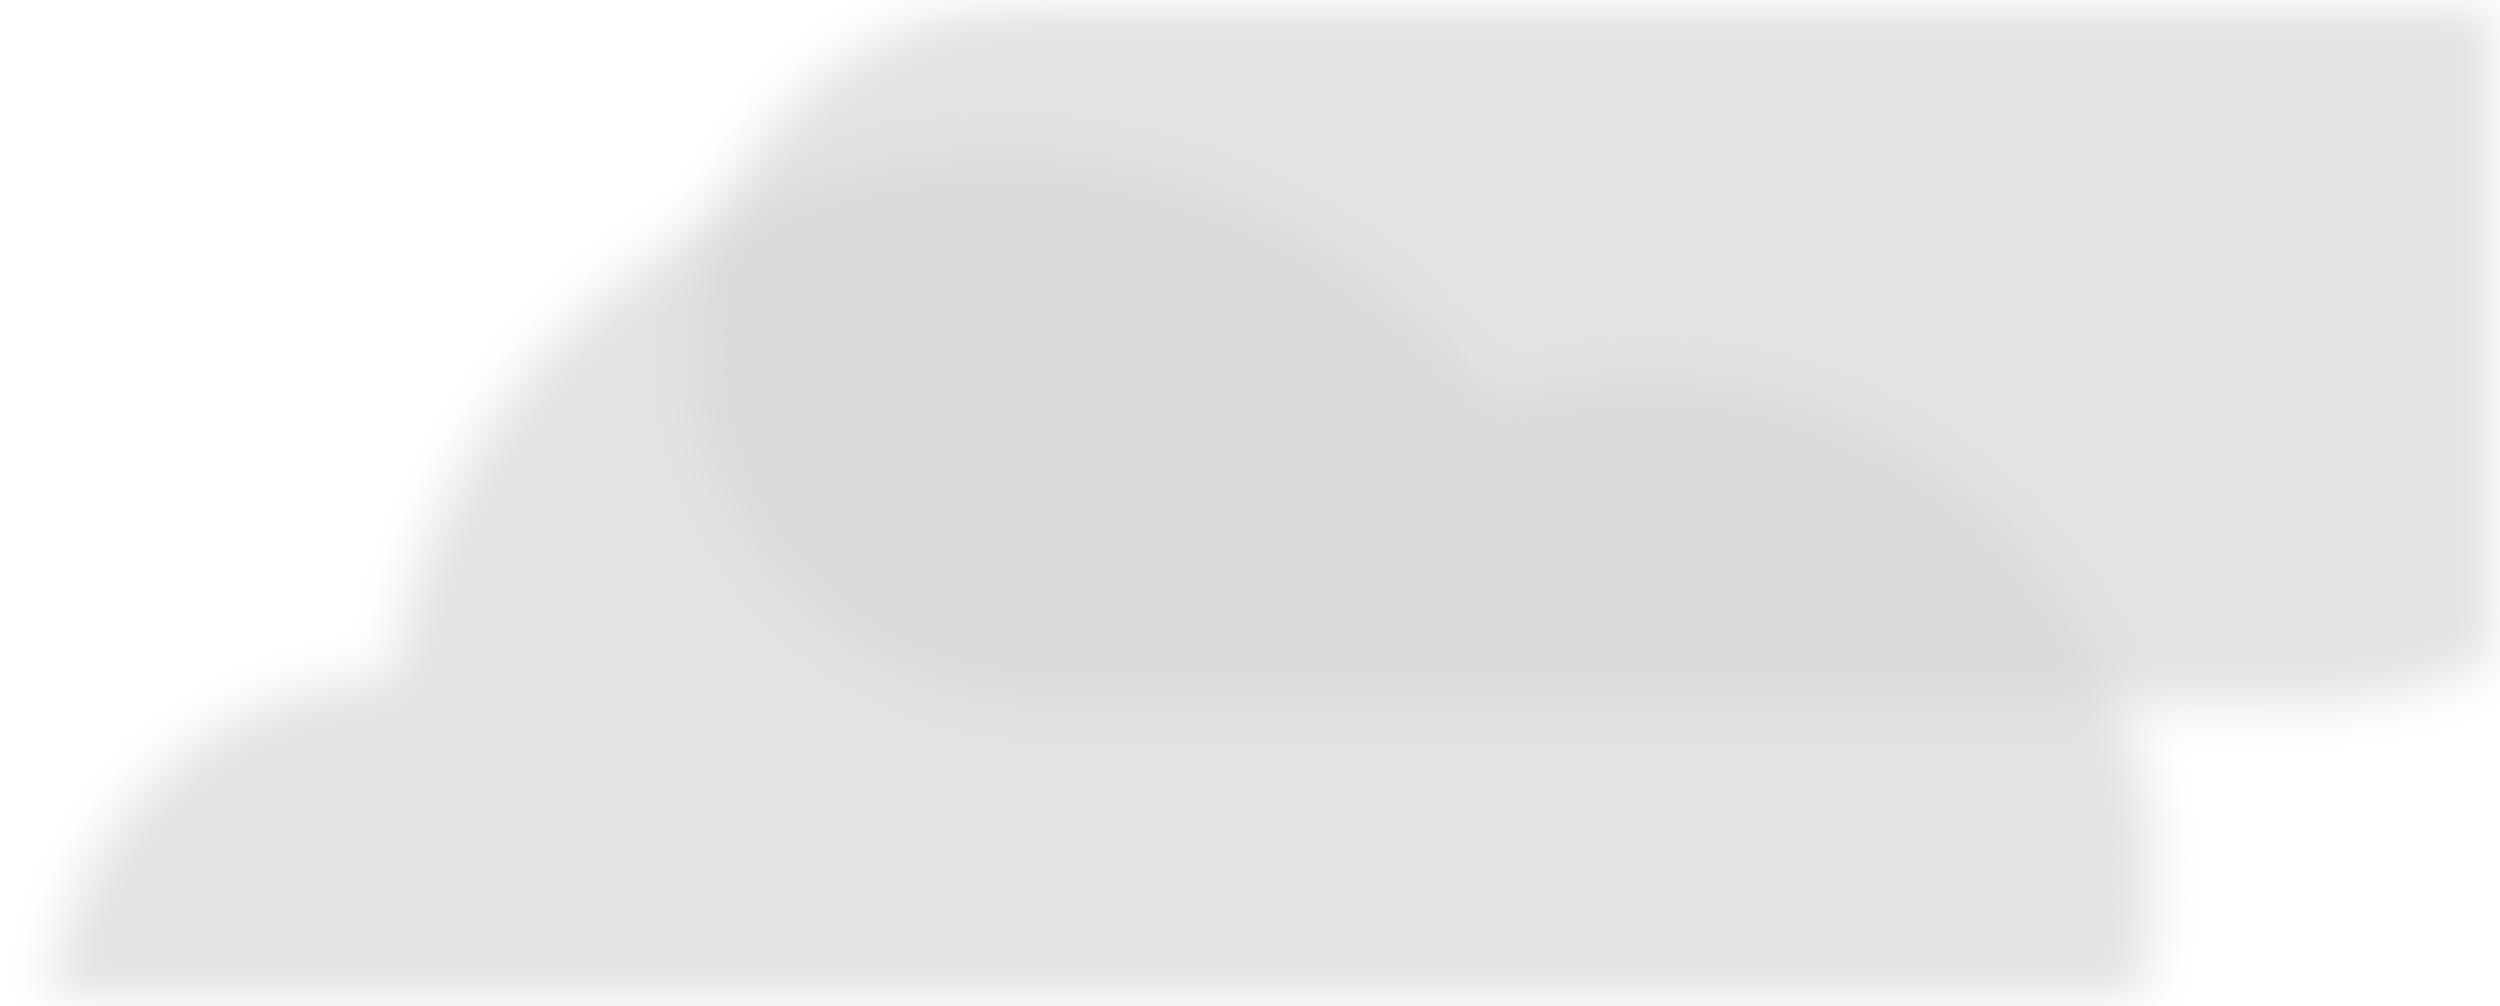
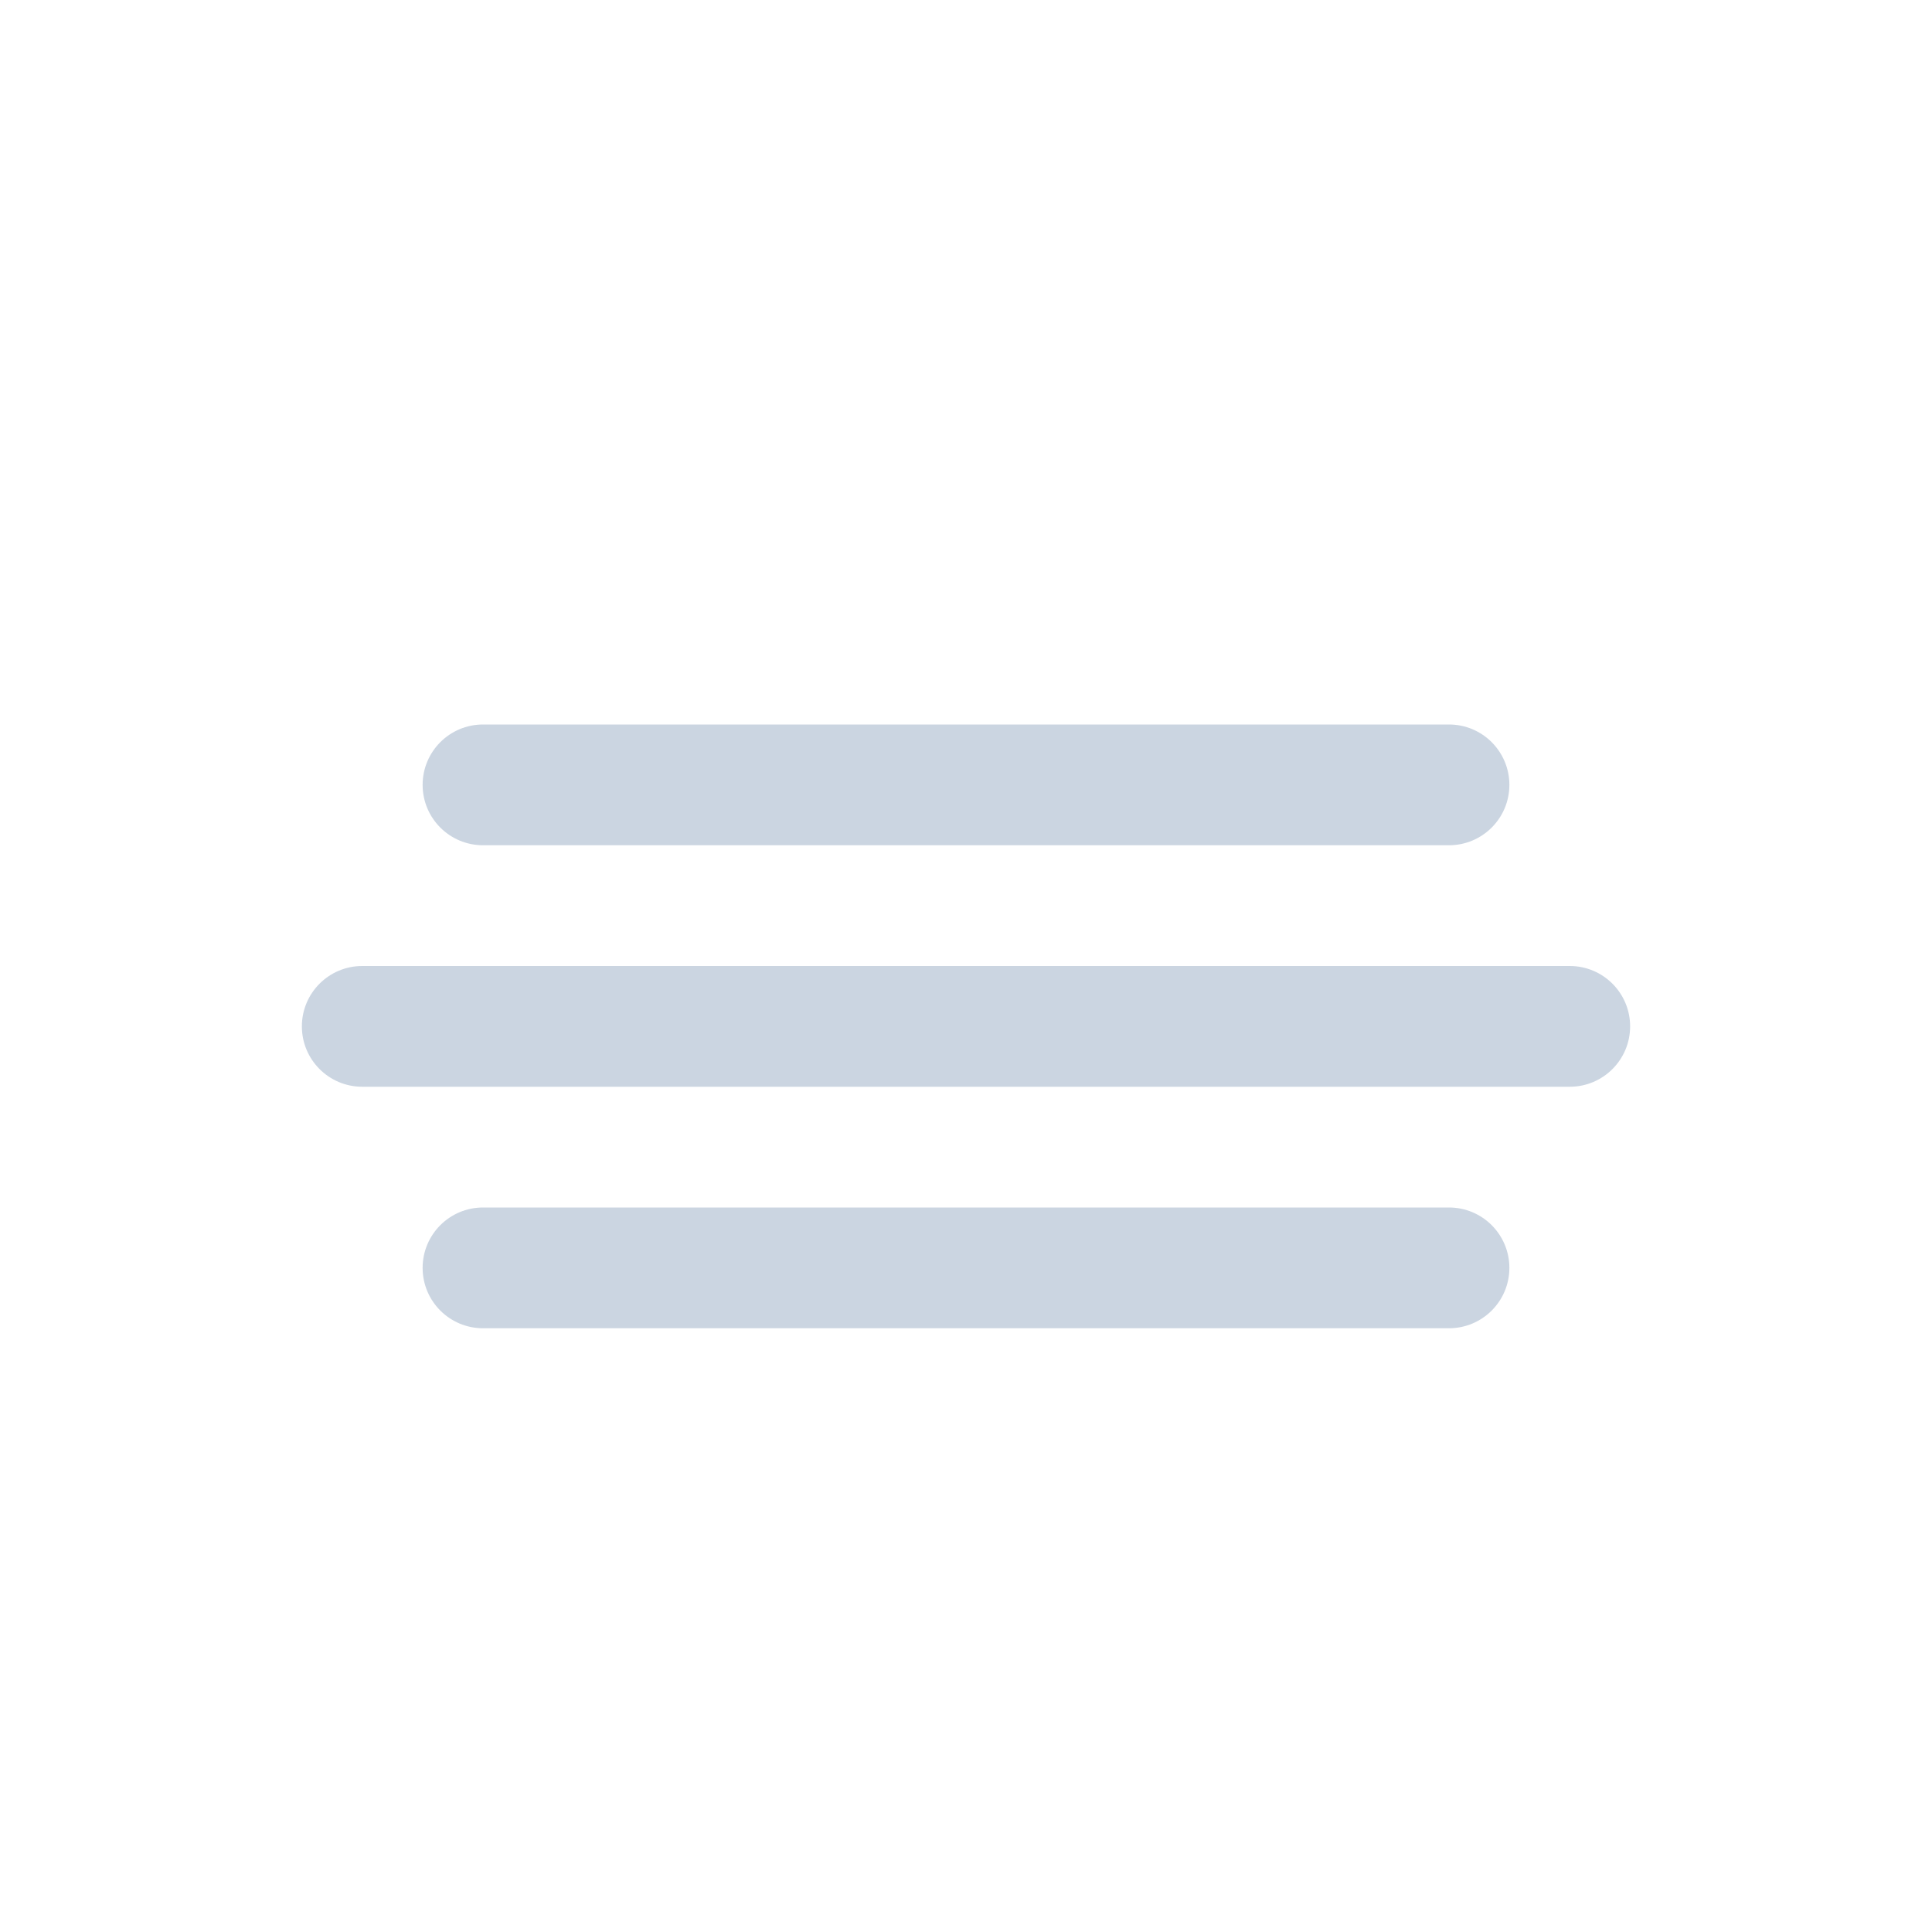
- <svg xmlns="http://www.w3.org/2000/svg" width="199" height="80" viewBox="0 0 199 80" fill="none">
-   <g filter="url(#filter0_f_610_320)">
-     <path fill-rule="evenodd" clip-rule="evenodd" d="M82.222 0.011C85.614 -23.741 106.038 -42 130.727 -42C146.814 -42 161.09 -34.248 170.024 -22.276C173.885 -23.514 178.001 -24.182 182.273 -24.182C204.414 -24.182 222.364 -6.233 222.364 15.909C222.364 38.051 204.414 56 182.273 56H130.727H83H79.182V55.742C65.524 53.88 55 42.169 55 28C55 12.796 67.118 0.423 82.222 0.011Z" fill="#D8D8D8" fill-opacity="0.7" />
+ <svg xmlns="http://www.w3.org/2000/svg" viewBox="0 0 64 64">
+   <g fill="#CBD5E1">
+     <rect x="14" y="24" width="36" height="4" rx="2" />
+     <rect x="10" y="32" width="44" height="4" rx="2" />
+     <rect x="14" y="40" width="36" height="4" rx="2" />
  </g>
-   <g filter="url(#filter1_f_610_320)">
-     <path fill-rule="evenodd" clip-rule="evenodd" d="M31.222 54.011C34.614 30.259 55.038 12 79.727 12C95.814 12 110.09 19.752 119.024 31.724C122.885 30.486 127.001 29.818 131.273 29.818C153.414 29.818 171.364 47.767 171.364 69.909C171.364 92.051 153.414 110 131.273 110H79.727H32H28.182V109.742C14.524 107.88 4 96.169 4 82C4 66.796 16.118 54.423 31.222 54.011Z" fill="#D8D8D8" fill-opacity="0.7" />
-   </g>
-   <defs>
-     <filter id="filter0_f_610_320" x="51" y="-46" width="175.364" height="106" filterUnits="userSpaceOnUse" color-interpolation-filters="sRGB">
-       <feFlood flood-opacity="0" result="BackgroundImageFix" />
-       <feBlend mode="normal" in="SourceGraphic" in2="BackgroundImageFix" result="shape" />
-       <feGaussianBlur stdDeviation="2" result="effect1_foregroundBlur_610_320" />
-     </filter>
-     <filter id="filter1_f_610_320" x="0" y="8" width="175.364" height="106" filterUnits="userSpaceOnUse" color-interpolation-filters="sRGB">
-       <feFlood flood-opacity="0" result="BackgroundImageFix" />
-       <feBlend mode="normal" in="SourceGraphic" in2="BackgroundImageFix" result="shape" />
-       <feGaussianBlur stdDeviation="2" result="effect1_foregroundBlur_610_320" />
-     </filter>
-   </defs>
</svg>
